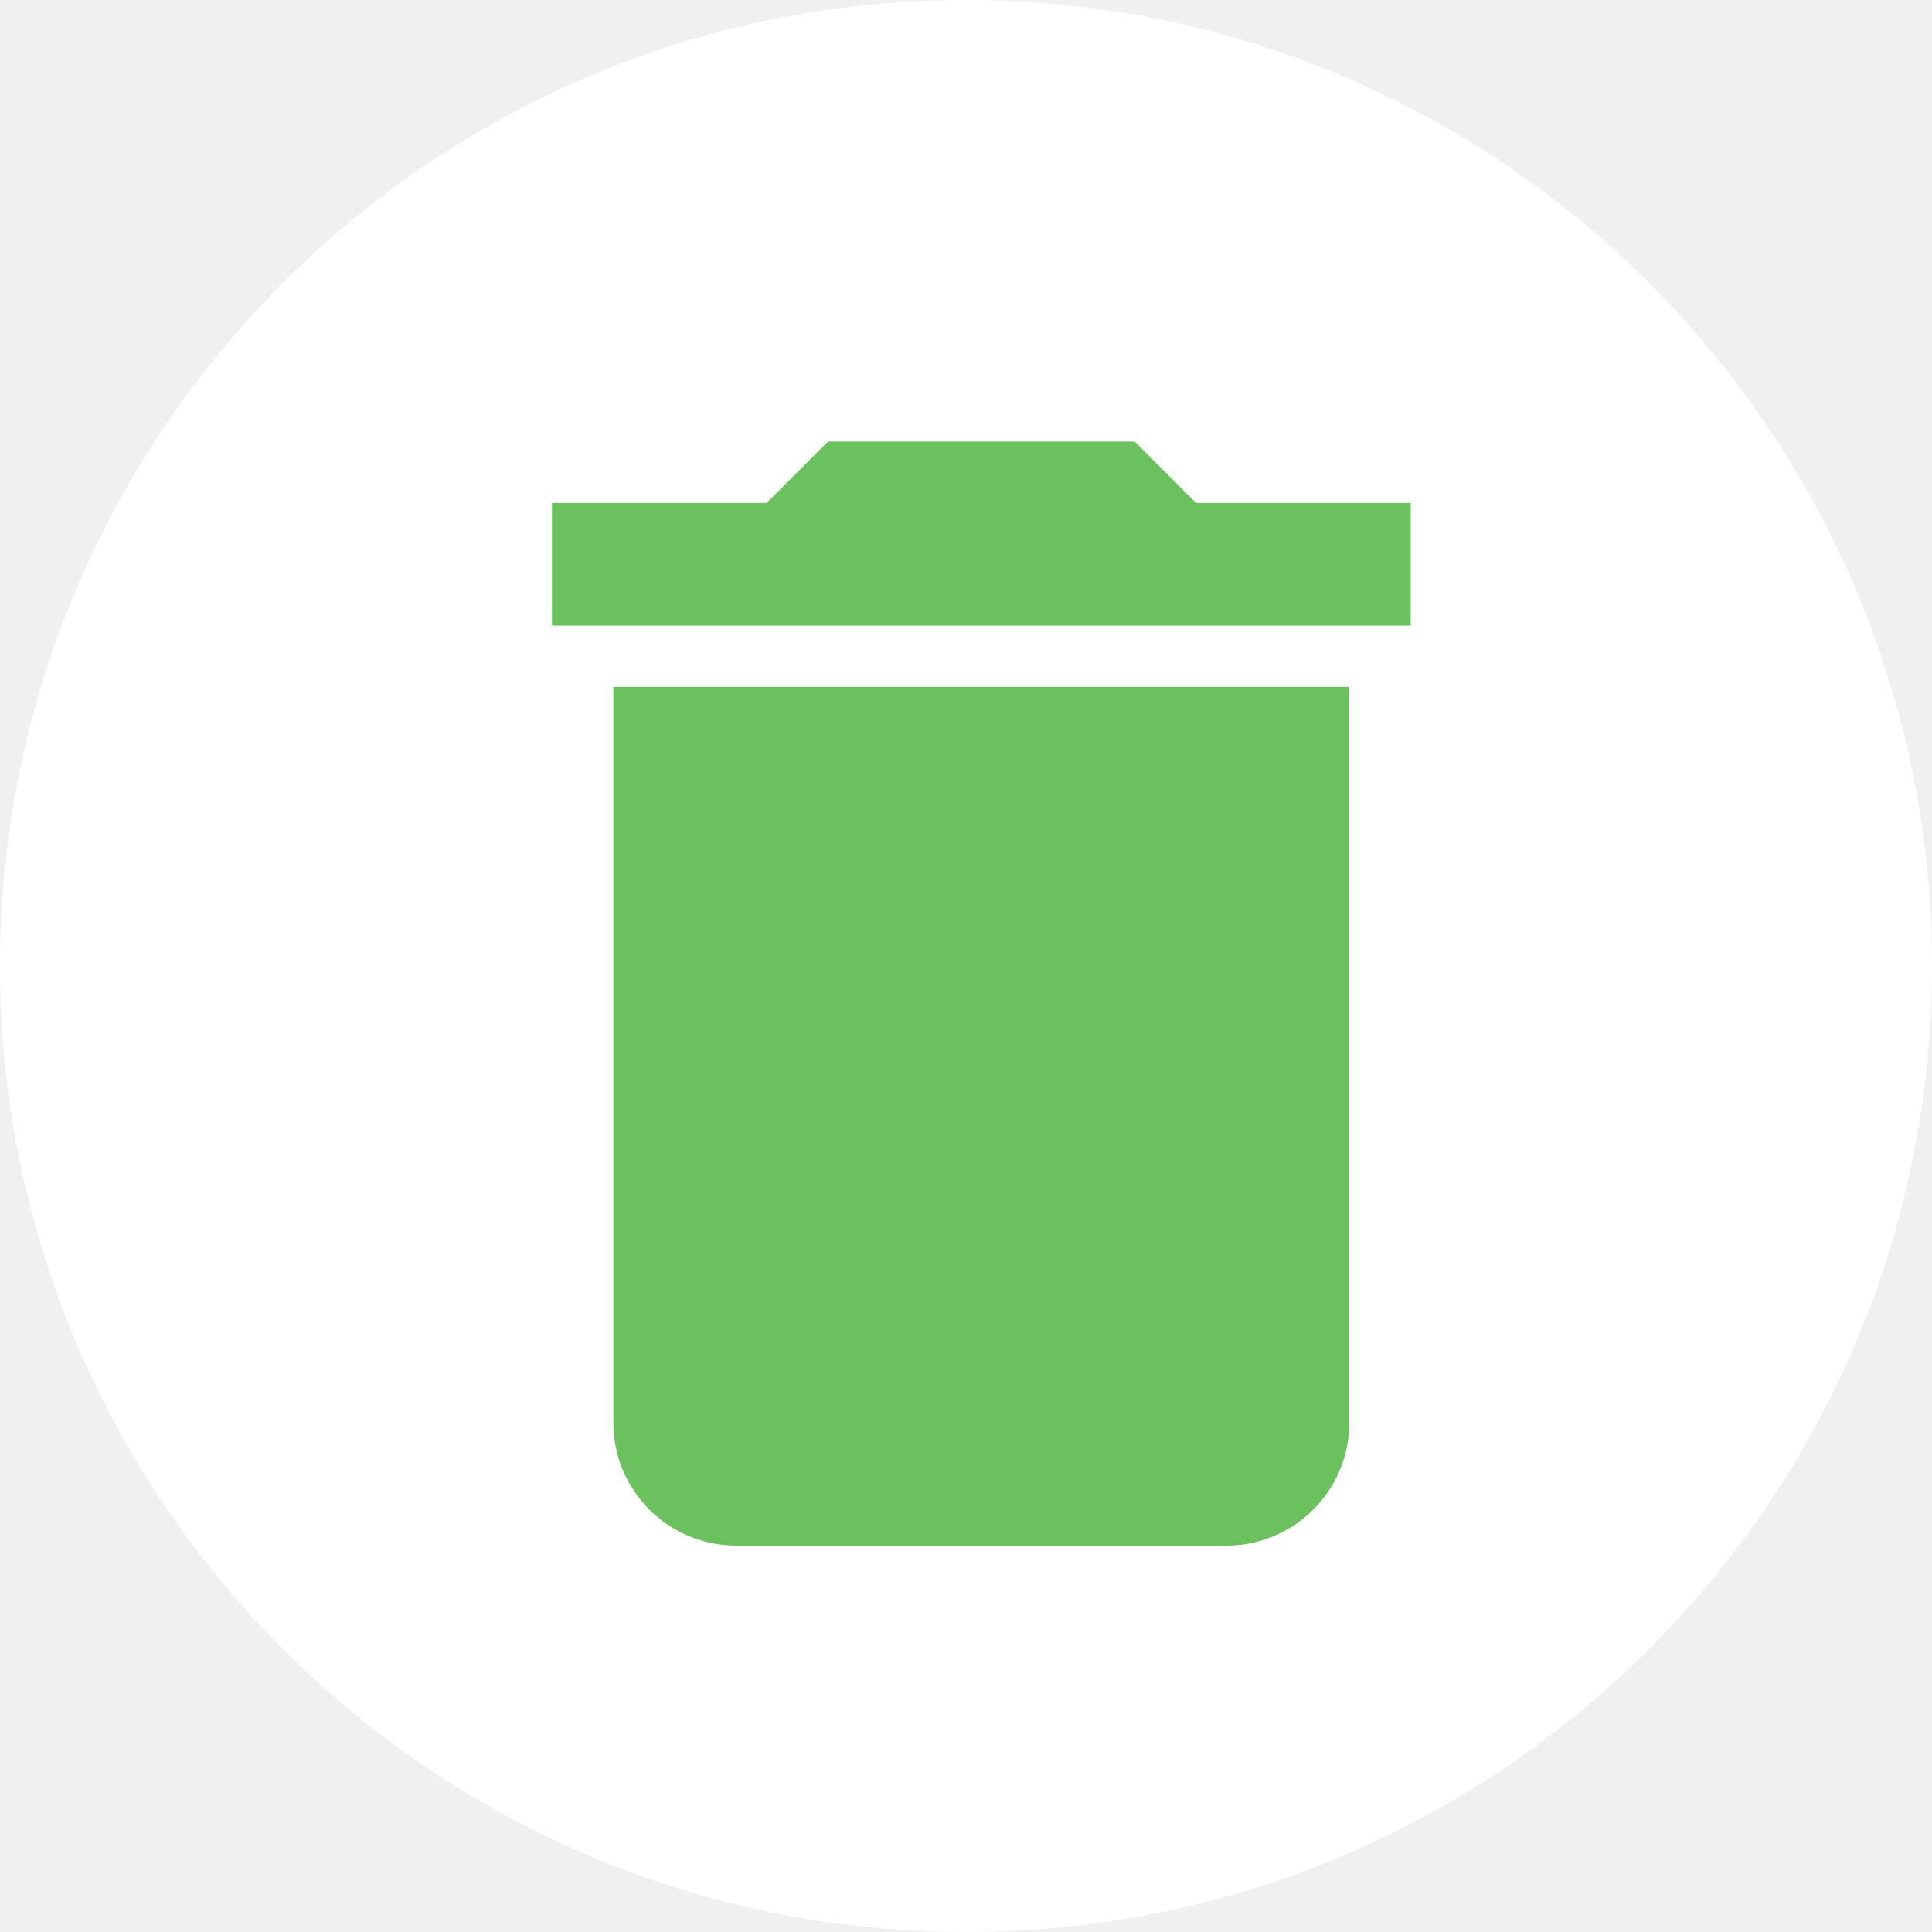
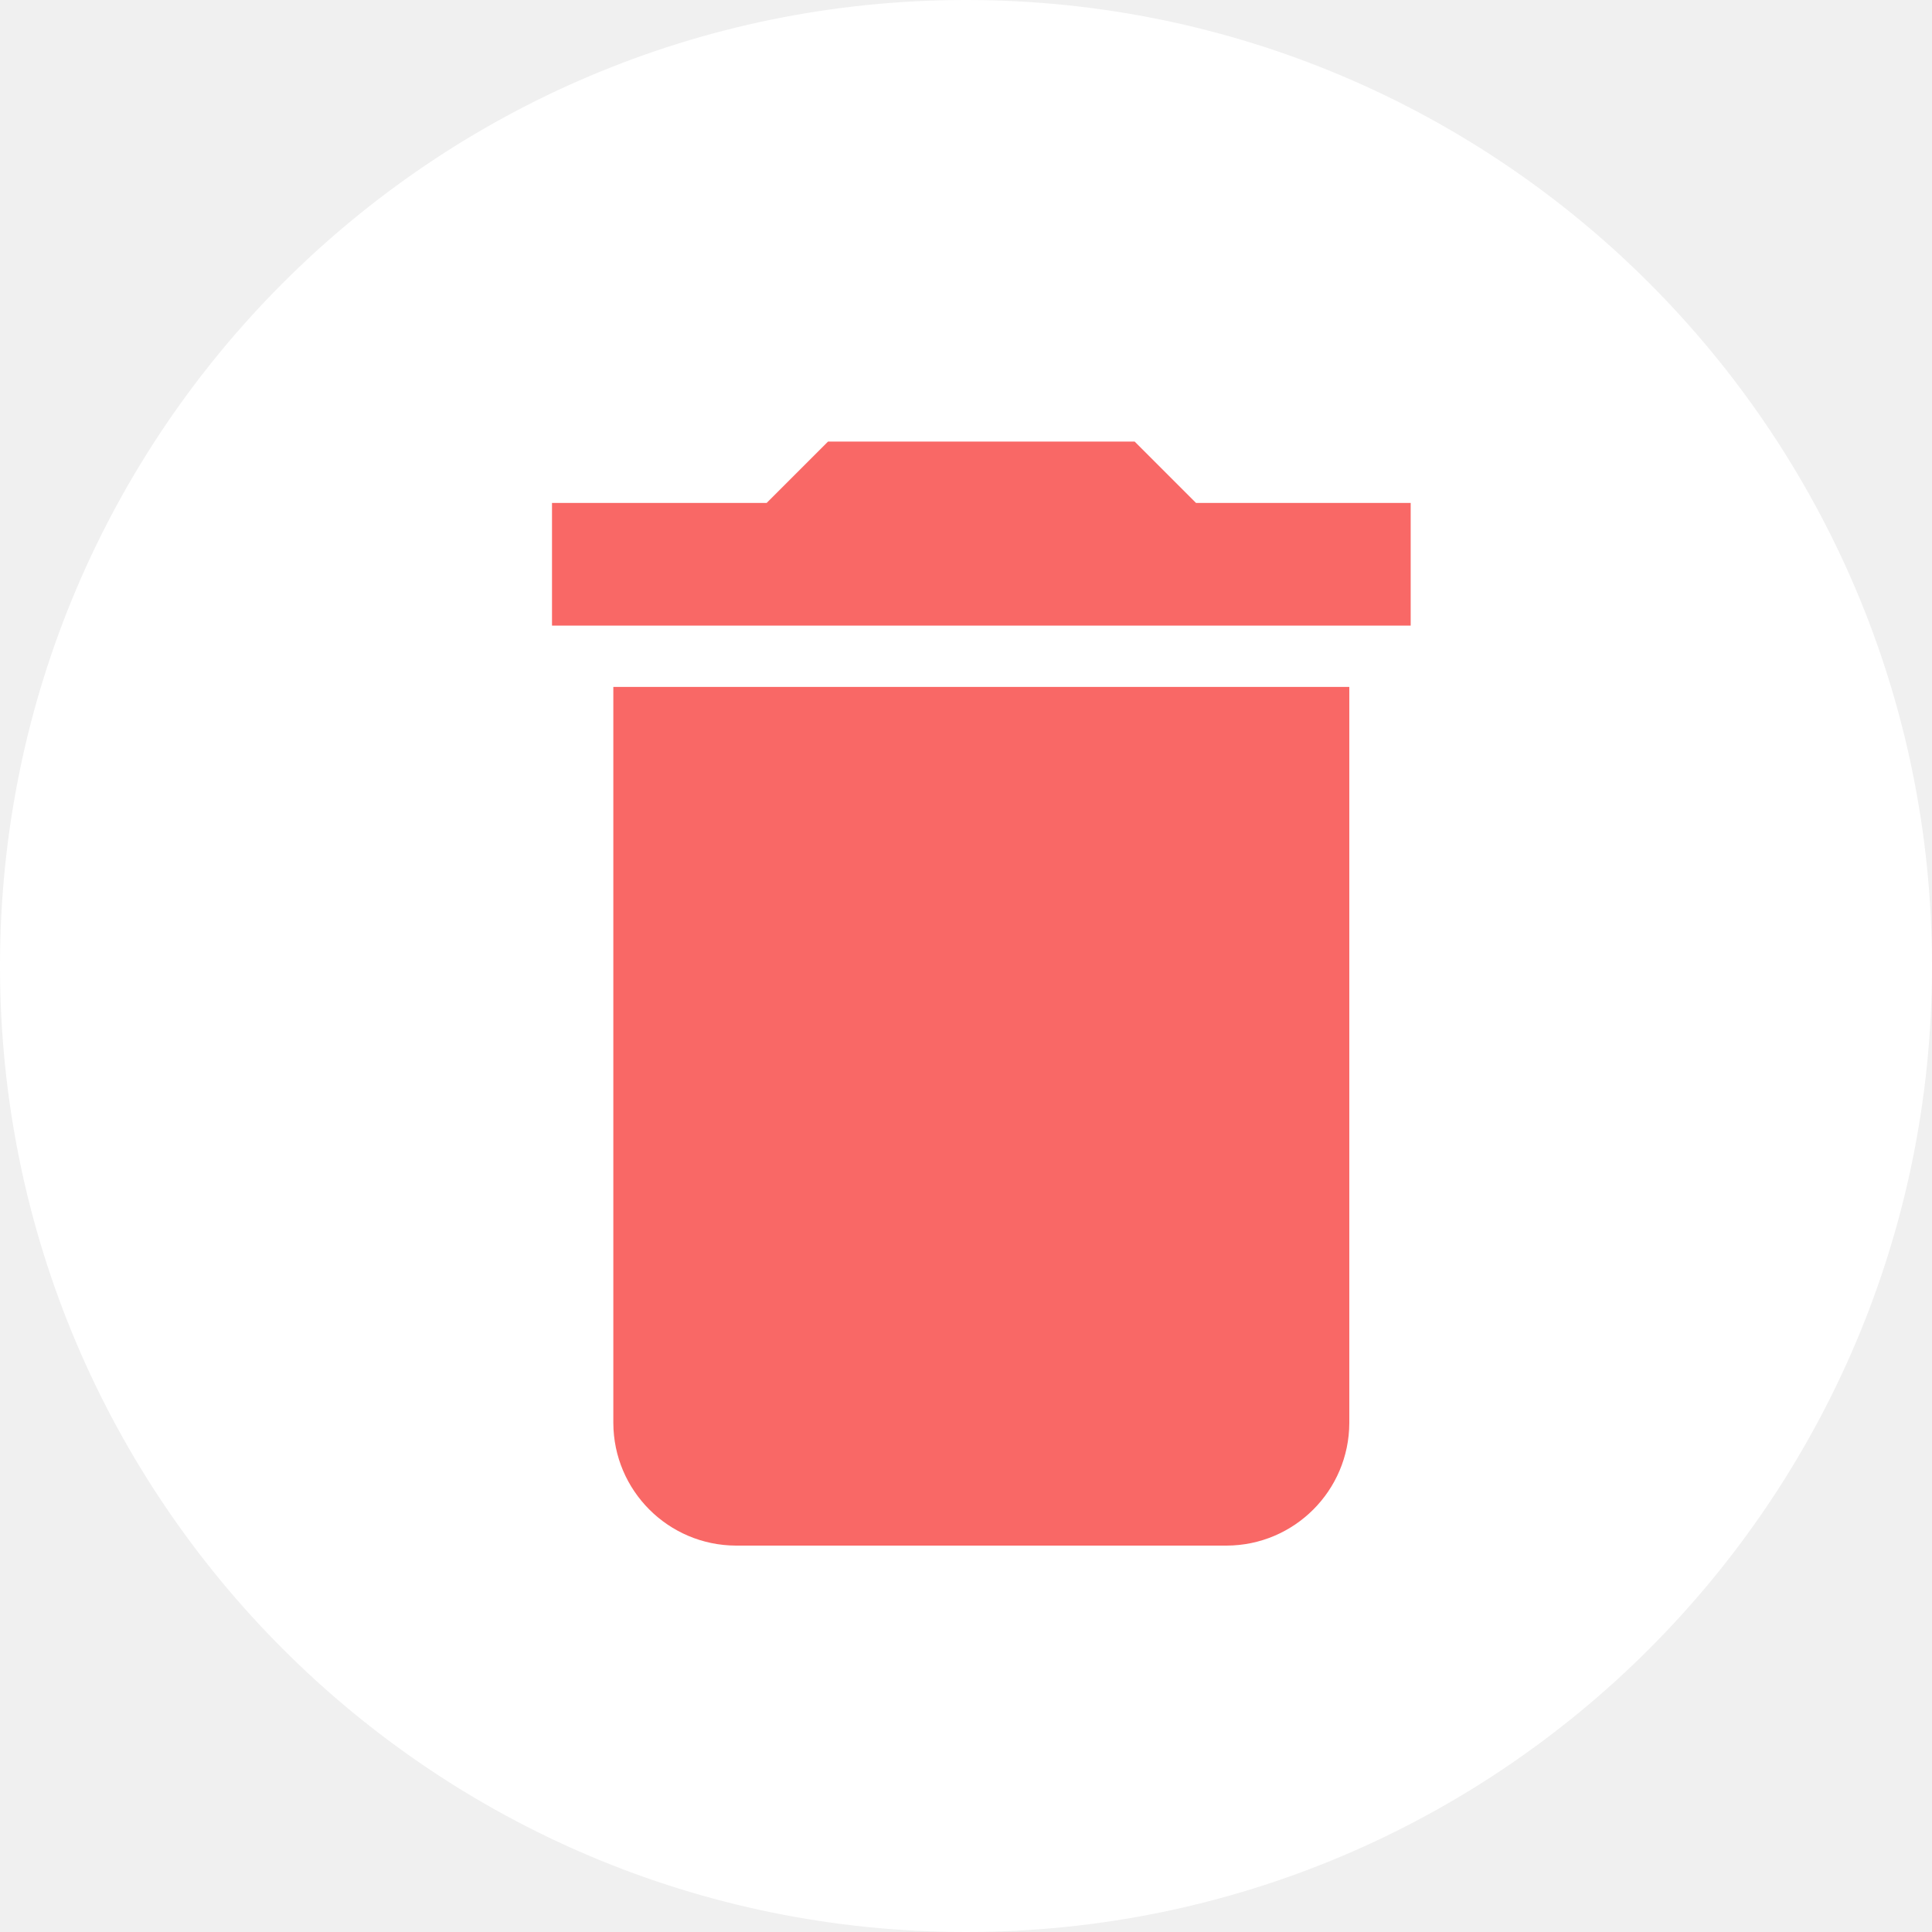
<svg xmlns="http://www.w3.org/2000/svg" width="35" height="35" viewBox="0 0 35 35">
  <g id="Group_114" data-name="Group 114" transform="translate(-2234 249)">
    <circle id="Ellipse_25" data-name="Ellipse 25" cx="17.5" cy="17.5" r="17.5" transform="translate(2234 -249)" fill="#fff" />
-     <path id="Icon_material-delete" data-name="Icon material-delete" d="M8.611,22.278A2.229,2.229,0,0,0,10.833,24.5h8.889a2.229,2.229,0,0,0,2.222-2.222V8.944H8.611ZM23.056,5.611H19.167L18.056,4.5H12.5L11.389,5.611H7.5V7.833H23.056Z" transform="translate(2236.5 -245.5)" fill="#6ac15e" />
+     <path id="Icon_material-delete" data-name="Icon material-delete" d="M8.611,22.278A2.229,2.229,0,0,0,10.833,24.5h8.889a2.229,2.229,0,0,0,2.222-2.222V8.944H8.611ZM23.056,5.611H19.167L18.056,4.5H12.5L11.389,5.611H7.5V7.833H23.056Z" transform="translate(2236.5 -245.5)" fill="#f96866" />
  </g>
</svg>
